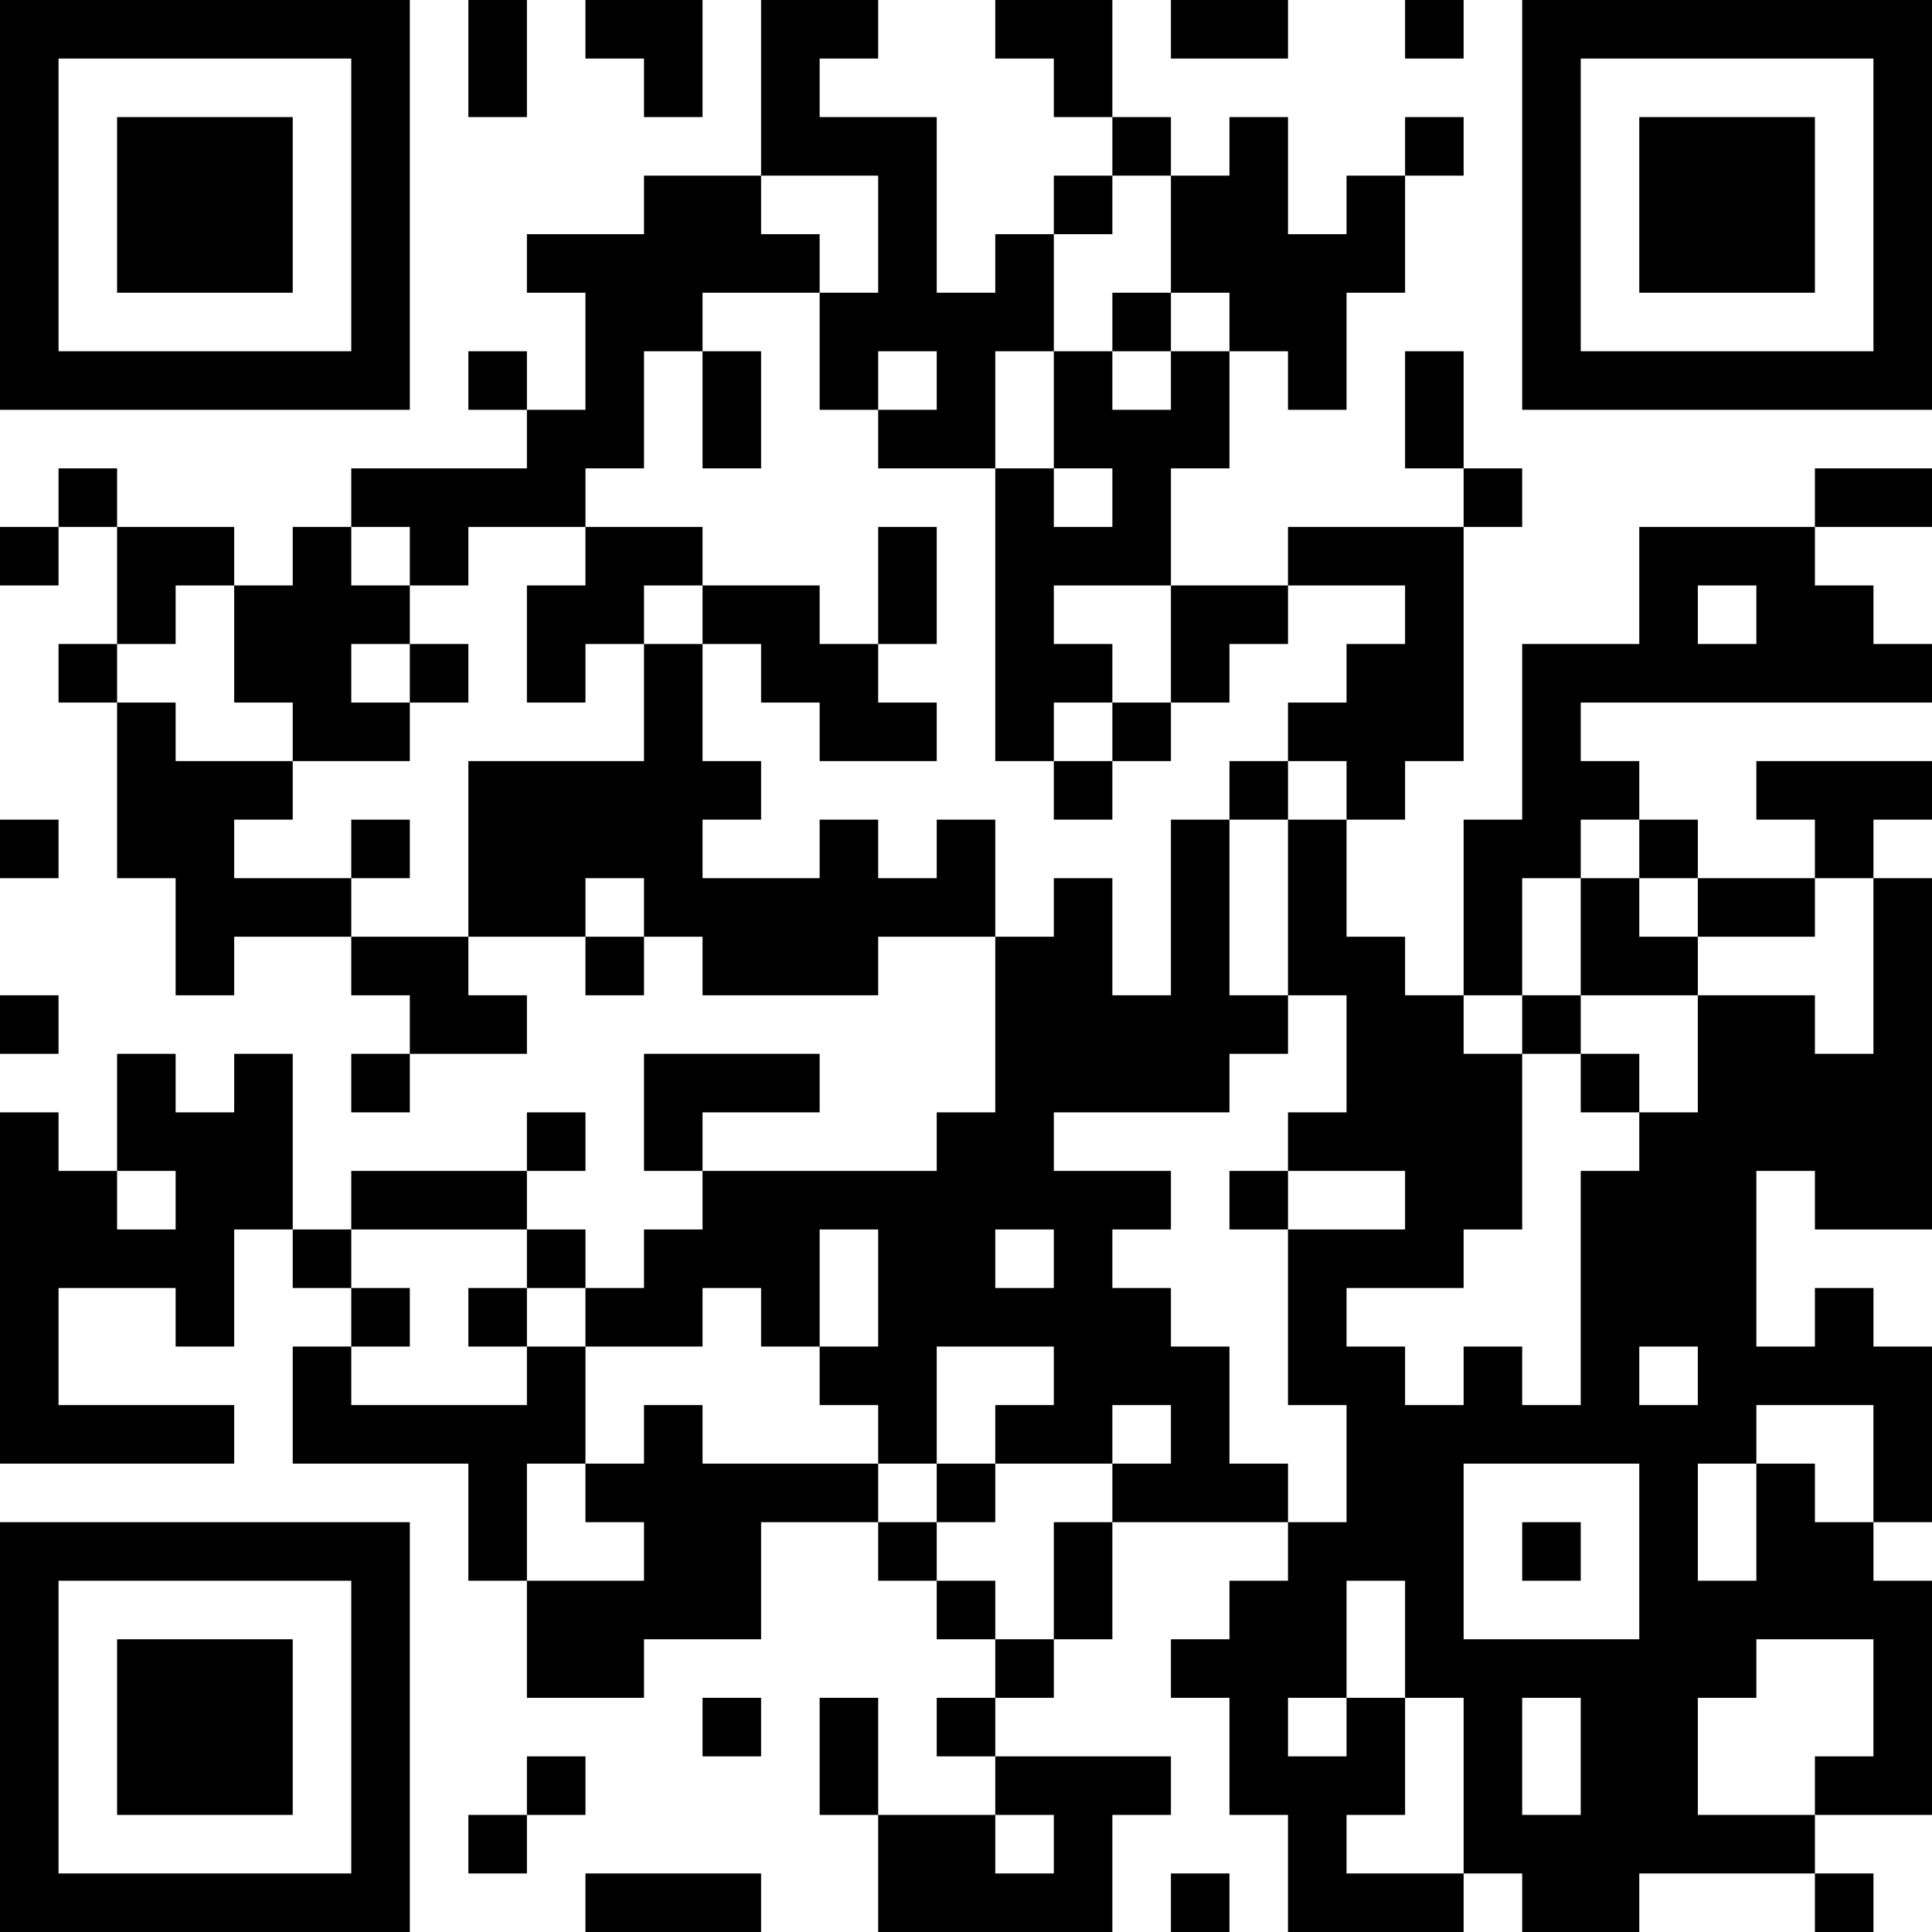
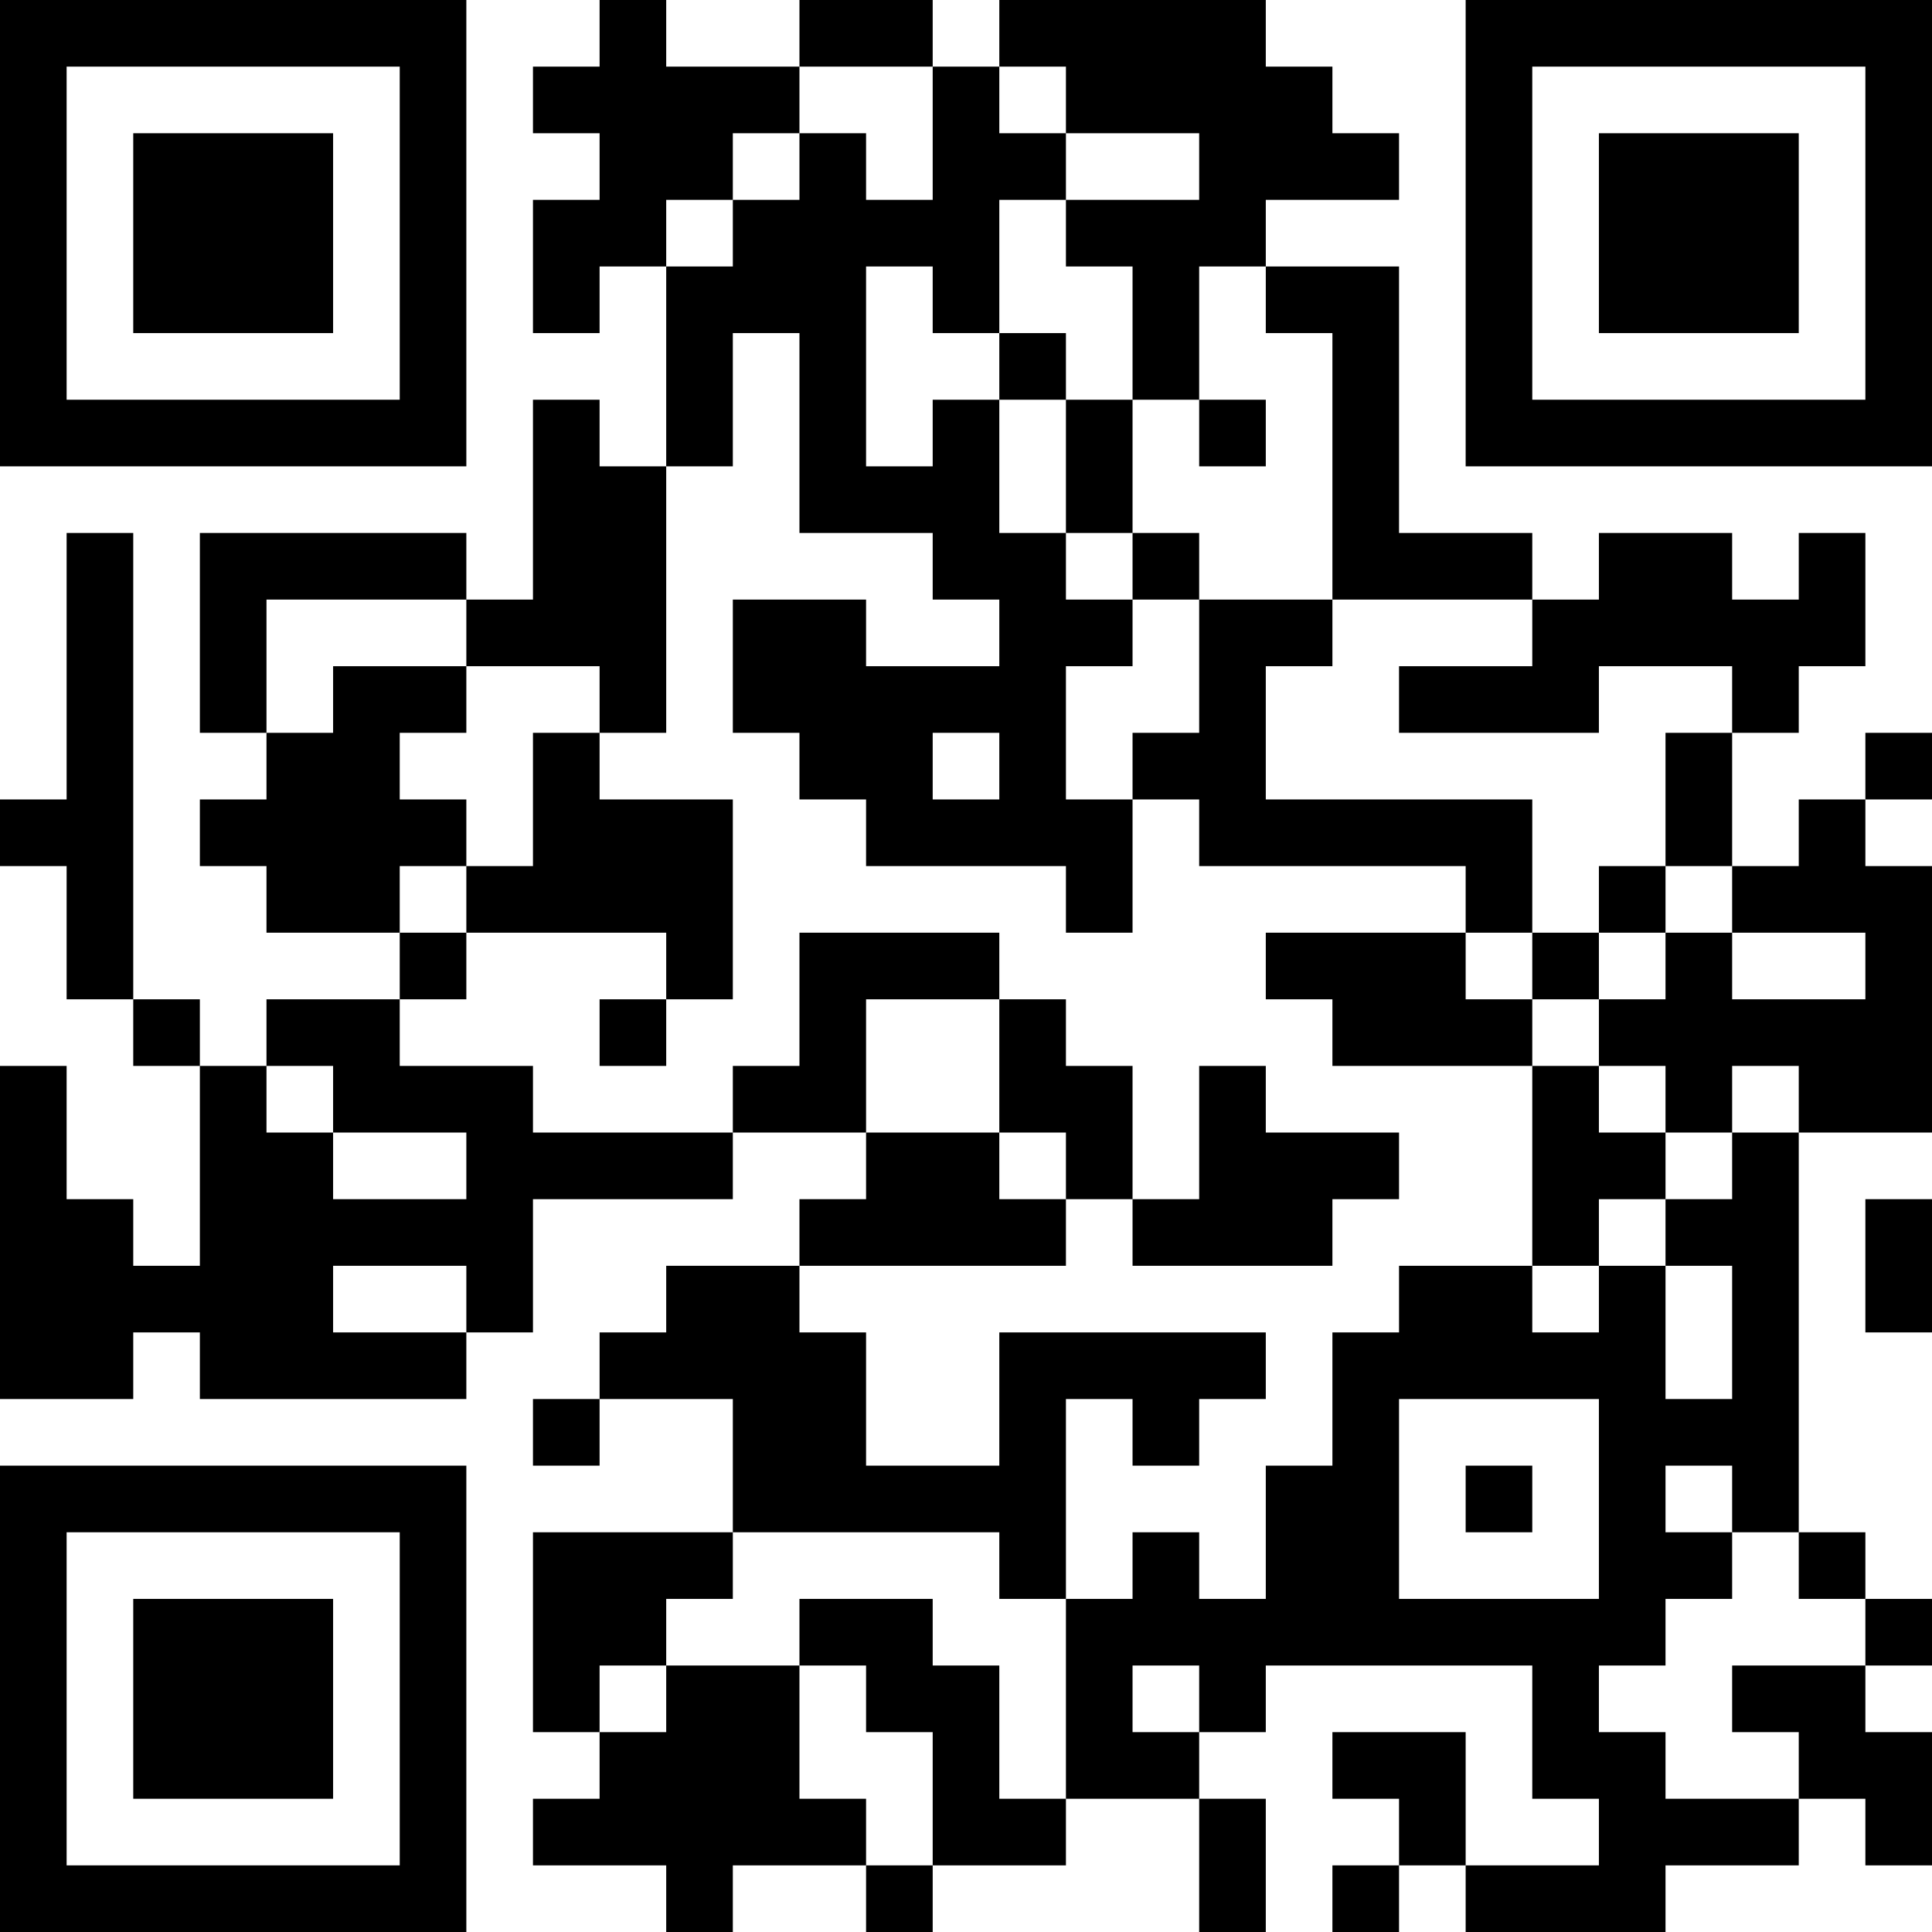
- <svg xmlns="http://www.w3.org/2000/svg" version="1.1" viewBox="0 0 132 132" preserveAspectRatio="xMinYMin meet">
+ <svg xmlns="http://www.w3.org/2000/svg" version="1.1" viewBox="0 0 116 116" preserveAspectRatio="xMinYMin meet">
  <rect width="100%" height="100%" fill="white" cx="0" cy="0" />
-   <path d="M0,0l4,0 0,4 -4,0 0,-4z M4,0l4,0 0,4 -4,0 0,-4z M8,0l4,0 0,4 -4,0 0,-4z M12,0l4,0 0,4 -4,0 0,-4z M16,0l4,0 0,4 -4,0 0,-4z M20,0l4,0 0,4 -4,0 0,-4z M24,0l4,0 0,4 -4,0 0,-4z M32,0l4,0 0,4 -4,0 0,-4z M40,0l4,0 0,4 -4,0 0,-4z M44,0l4,0 0,4 -4,0 0,-4z M52,0l4,0 0,4 -4,0 0,-4z M56,0l4,0 0,4 -4,0 0,-4z M68,0l4,0 0,4 -4,0 0,-4z M72,0l4,0 0,4 -4,0 0,-4z M80,0l4,0 0,4 -4,0 0,-4z M84,0l4,0 0,4 -4,0 0,-4z M96,0l4,0 0,4 -4,0 0,-4z M104,0l4,0 0,4 -4,0 0,-4z M108,0l4,0 0,4 -4,0 0,-4z M112,0l4,0 0,4 -4,0 0,-4z M116,0l4,0 0,4 -4,0 0,-4z M120,0l4,0 0,4 -4,0 0,-4z M124,0l4,0 0,4 -4,0 0,-4z M128,0l4,0 0,4 -4,0 0,-4z M0,4l4,0 0,4 -4,0 0,-4z M24,4l4,0 0,4 -4,0 0,-4z M32,4l4,0 0,4 -4,0 0,-4z M44,4l4,0 0,4 -4,0 0,-4z M52,4l4,0 0,4 -4,0 0,-4z M72,4l4,0 0,4 -4,0 0,-4z M104,4l4,0 0,4 -4,0 0,-4z M128,4l4,0 0,4 -4,0 0,-4z M0,8l4,0 0,4 -4,0 0,-4z M8,8l4,0 0,4 -4,0 0,-4z M12,8l4,0 0,4 -4,0 0,-4z M16,8l4,0 0,4 -4,0 0,-4z M24,8l4,0 0,4 -4,0 0,-4z M52,8l4,0 0,4 -4,0 0,-4z M56,8l4,0 0,4 -4,0 0,-4z M60,8l4,0 0,4 -4,0 0,-4z M76,8l4,0 0,4 -4,0 0,-4z M84,8l4,0 0,4 -4,0 0,-4z M96,8l4,0 0,4 -4,0 0,-4z M104,8l4,0 0,4 -4,0 0,-4z M112,8l4,0 0,4 -4,0 0,-4z M116,8l4,0 0,4 -4,0 0,-4z M120,8l4,0 0,4 -4,0 0,-4z M128,8l4,0 0,4 -4,0 0,-4z M0,12l4,0 0,4 -4,0 0,-4z M8,12l4,0 0,4 -4,0 0,-4z M12,12l4,0 0,4 -4,0 0,-4z M16,12l4,0 0,4 -4,0 0,-4z M24,12l4,0 0,4 -4,0 0,-4z M44,12l4,0 0,4 -4,0 0,-4z M48,12l4,0 0,4 -4,0 0,-4z M60,12l4,0 0,4 -4,0 0,-4z M72,12l4,0 0,4 -4,0 0,-4z M80,12l4,0 0,4 -4,0 0,-4z M84,12l4,0 0,4 -4,0 0,-4z M92,12l4,0 0,4 -4,0 0,-4z M104,12l4,0 0,4 -4,0 0,-4z M112,12l4,0 0,4 -4,0 0,-4z M116,12l4,0 0,4 -4,0 0,-4z M120,12l4,0 0,4 -4,0 0,-4z M128,12l4,0 0,4 -4,0 0,-4z M0,16l4,0 0,4 -4,0 0,-4z M8,16l4,0 0,4 -4,0 0,-4z M12,16l4,0 0,4 -4,0 0,-4z M16,16l4,0 0,4 -4,0 0,-4z M24,16l4,0 0,4 -4,0 0,-4z M36,16l4,0 0,4 -4,0 0,-4z M40,16l4,0 0,4 -4,0 0,-4z M44,16l4,0 0,4 -4,0 0,-4z M48,16l4,0 0,4 -4,0 0,-4z M52,16l4,0 0,4 -4,0 0,-4z M60,16l4,0 0,4 -4,0 0,-4z M68,16l4,0 0,4 -4,0 0,-4z M80,16l4,0 0,4 -4,0 0,-4z M84,16l4,0 0,4 -4,0 0,-4z M88,16l4,0 0,4 -4,0 0,-4z M92,16l4,0 0,4 -4,0 0,-4z M104,16l4,0 0,4 -4,0 0,-4z M112,16l4,0 0,4 -4,0 0,-4z M116,16l4,0 0,4 -4,0 0,-4z M120,16l4,0 0,4 -4,0 0,-4z M128,16l4,0 0,4 -4,0 0,-4z M0,20l4,0 0,4 -4,0 0,-4z M24,20l4,0 0,4 -4,0 0,-4z M40,20l4,0 0,4 -4,0 0,-4z M44,20l4,0 0,4 -4,0 0,-4z M56,20l4,0 0,4 -4,0 0,-4z M60,20l4,0 0,4 -4,0 0,-4z M64,20l4,0 0,4 -4,0 0,-4z M68,20l4,0 0,4 -4,0 0,-4z M76,20l4,0 0,4 -4,0 0,-4z M84,20l4,0 0,4 -4,0 0,-4z M88,20l4,0 0,4 -4,0 0,-4z M104,20l4,0 0,4 -4,0 0,-4z M128,20l4,0 0,4 -4,0 0,-4z M0,24l4,0 0,4 -4,0 0,-4z M4,24l4,0 0,4 -4,0 0,-4z M8,24l4,0 0,4 -4,0 0,-4z M12,24l4,0 0,4 -4,0 0,-4z M16,24l4,0 0,4 -4,0 0,-4z M20,24l4,0 0,4 -4,0 0,-4z M24,24l4,0 0,4 -4,0 0,-4z M32,24l4,0 0,4 -4,0 0,-4z M40,24l4,0 0,4 -4,0 0,-4z M48,24l4,0 0,4 -4,0 0,-4z M56,24l4,0 0,4 -4,0 0,-4z M64,24l4,0 0,4 -4,0 0,-4z M72,24l4,0 0,4 -4,0 0,-4z M80,24l4,0 0,4 -4,0 0,-4z M88,24l4,0 0,4 -4,0 0,-4z M96,24l4,0 0,4 -4,0 0,-4z M104,24l4,0 0,4 -4,0 0,-4z M108,24l4,0 0,4 -4,0 0,-4z M112,24l4,0 0,4 -4,0 0,-4z M116,24l4,0 0,4 -4,0 0,-4z M120,24l4,0 0,4 -4,0 0,-4z M124,24l4,0 0,4 -4,0 0,-4z M128,24l4,0 0,4 -4,0 0,-4z M36,28l4,0 0,4 -4,0 0,-4z M40,28l4,0 0,4 -4,0 0,-4z M48,28l4,0 0,4 -4,0 0,-4z M60,28l4,0 0,4 -4,0 0,-4z M64,28l4,0 0,4 -4,0 0,-4z M72,28l4,0 0,4 -4,0 0,-4z M76,28l4,0 0,4 -4,0 0,-4z M80,28l4,0 0,4 -4,0 0,-4z M96,28l4,0 0,4 -4,0 0,-4z M4,32l4,0 0,4 -4,0 0,-4z M24,32l4,0 0,4 -4,0 0,-4z M28,32l4,0 0,4 -4,0 0,-4z M32,32l4,0 0,4 -4,0 0,-4z M36,32l4,0 0,4 -4,0 0,-4z M68,32l4,0 0,4 -4,0 0,-4z M76,32l4,0 0,4 -4,0 0,-4z M100,32l4,0 0,4 -4,0 0,-4z M124,32l4,0 0,4 -4,0 0,-4z M128,32l4,0 0,4 -4,0 0,-4z M0,36l4,0 0,4 -4,0 0,-4z M8,36l4,0 0,4 -4,0 0,-4z M12,36l4,0 0,4 -4,0 0,-4z M20,36l4,0 0,4 -4,0 0,-4z M28,36l4,0 0,4 -4,0 0,-4z M40,36l4,0 0,4 -4,0 0,-4z M44,36l4,0 0,4 -4,0 0,-4z M60,36l4,0 0,4 -4,0 0,-4z M68,36l4,0 0,4 -4,0 0,-4z M72,36l4,0 0,4 -4,0 0,-4z M76,36l4,0 0,4 -4,0 0,-4z M88,36l4,0 0,4 -4,0 0,-4z M92,36l4,0 0,4 -4,0 0,-4z M96,36l4,0 0,4 -4,0 0,-4z M112,36l4,0 0,4 -4,0 0,-4z M116,36l4,0 0,4 -4,0 0,-4z M120,36l4,0 0,4 -4,0 0,-4z M8,40l4,0 0,4 -4,0 0,-4z M16,40l4,0 0,4 -4,0 0,-4z M20,40l4,0 0,4 -4,0 0,-4z M24,40l4,0 0,4 -4,0 0,-4z M36,40l4,0 0,4 -4,0 0,-4z M40,40l4,0 0,4 -4,0 0,-4z M48,40l4,0 0,4 -4,0 0,-4z M52,40l4,0 0,4 -4,0 0,-4z M60,40l4,0 0,4 -4,0 0,-4z M68,40l4,0 0,4 -4,0 0,-4z M80,40l4,0 0,4 -4,0 0,-4z M84,40l4,0 0,4 -4,0 0,-4z M96,40l4,0 0,4 -4,0 0,-4z M112,40l4,0 0,4 -4,0 0,-4z M120,40l4,0 0,4 -4,0 0,-4z M124,40l4,0 0,4 -4,0 0,-4z M4,44l4,0 0,4 -4,0 0,-4z M16,44l4,0 0,4 -4,0 0,-4z M20,44l4,0 0,4 -4,0 0,-4z M28,44l4,0 0,4 -4,0 0,-4z M36,44l4,0 0,4 -4,0 0,-4z M44,44l4,0 0,4 -4,0 0,-4z M52,44l4,0 0,4 -4,0 0,-4z M56,44l4,0 0,4 -4,0 0,-4z M68,44l4,0 0,4 -4,0 0,-4z M72,44l4,0 0,4 -4,0 0,-4z M80,44l4,0 0,4 -4,0 0,-4z M92,44l4,0 0,4 -4,0 0,-4z M96,44l4,0 0,4 -4,0 0,-4z M104,44l4,0 0,4 -4,0 0,-4z M108,44l4,0 0,4 -4,0 0,-4z M112,44l4,0 0,4 -4,0 0,-4z M116,44l4,0 0,4 -4,0 0,-4z M120,44l4,0 0,4 -4,0 0,-4z M124,44l4,0 0,4 -4,0 0,-4z M128,44l4,0 0,4 -4,0 0,-4z M8,48l4,0 0,4 -4,0 0,-4z M20,48l4,0 0,4 -4,0 0,-4z M24,48l4,0 0,4 -4,0 0,-4z M44,48l4,0 0,4 -4,0 0,-4z M56,48l4,0 0,4 -4,0 0,-4z M60,48l4,0 0,4 -4,0 0,-4z M68,48l4,0 0,4 -4,0 0,-4z M76,48l4,0 0,4 -4,0 0,-4z M88,48l4,0 0,4 -4,0 0,-4z M92,48l4,0 0,4 -4,0 0,-4z M96,48l4,0 0,4 -4,0 0,-4z M104,48l4,0 0,4 -4,0 0,-4z M8,52l4,0 0,4 -4,0 0,-4z M12,52l4,0 0,4 -4,0 0,-4z M16,52l4,0 0,4 -4,0 0,-4z M32,52l4,0 0,4 -4,0 0,-4z M36,52l4,0 0,4 -4,0 0,-4z M40,52l4,0 0,4 -4,0 0,-4z M44,52l4,0 0,4 -4,0 0,-4z M48,52l4,0 0,4 -4,0 0,-4z M72,52l4,0 0,4 -4,0 0,-4z M84,52l4,0 0,4 -4,0 0,-4z M92,52l4,0 0,4 -4,0 0,-4z M104,52l4,0 0,4 -4,0 0,-4z M108,52l4,0 0,4 -4,0 0,-4z M120,52l4,0 0,4 -4,0 0,-4z M124,52l4,0 0,4 -4,0 0,-4z M128,52l4,0 0,4 -4,0 0,-4z M0,56l4,0 0,4 -4,0 0,-4z M8,56l4,0 0,4 -4,0 0,-4z M12,56l4,0 0,4 -4,0 0,-4z M24,56l4,0 0,4 -4,0 0,-4z M32,56l4,0 0,4 -4,0 0,-4z M36,56l4,0 0,4 -4,0 0,-4z M40,56l4,0 0,4 -4,0 0,-4z M44,56l4,0 0,4 -4,0 0,-4z M56,56l4,0 0,4 -4,0 0,-4z M64,56l4,0 0,4 -4,0 0,-4z M80,56l4,0 0,4 -4,0 0,-4z M88,56l4,0 0,4 -4,0 0,-4z M100,56l4,0 0,4 -4,0 0,-4z M104,56l4,0 0,4 -4,0 0,-4z M112,56l4,0 0,4 -4,0 0,-4z M124,56l4,0 0,4 -4,0 0,-4z M12,60l4,0 0,4 -4,0 0,-4z M16,60l4,0 0,4 -4,0 0,-4z M20,60l4,0 0,4 -4,0 0,-4z M32,60l4,0 0,4 -4,0 0,-4z M36,60l4,0 0,4 -4,0 0,-4z M44,60l4,0 0,4 -4,0 0,-4z M48,60l4,0 0,4 -4,0 0,-4z M52,60l4,0 0,4 -4,0 0,-4z M56,60l4,0 0,4 -4,0 0,-4z M60,60l4,0 0,4 -4,0 0,-4z M64,60l4,0 0,4 -4,0 0,-4z M72,60l4,0 0,4 -4,0 0,-4z M80,60l4,0 0,4 -4,0 0,-4z M88,60l4,0 0,4 -4,0 0,-4z M100,60l4,0 0,4 -4,0 0,-4z M108,60l4,0 0,4 -4,0 0,-4z M116,60l4,0 0,4 -4,0 0,-4z M120,60l4,0 0,4 -4,0 0,-4z M128,60l4,0 0,4 -4,0 0,-4z M12,64l4,0 0,4 -4,0 0,-4z M24,64l4,0 0,4 -4,0 0,-4z M28,64l4,0 0,4 -4,0 0,-4z M40,64l4,0 0,4 -4,0 0,-4z M48,64l4,0 0,4 -4,0 0,-4z M52,64l4,0 0,4 -4,0 0,-4z M56,64l4,0 0,4 -4,0 0,-4z M68,64l4,0 0,4 -4,0 0,-4z M72,64l4,0 0,4 -4,0 0,-4z M80,64l4,0 0,4 -4,0 0,-4z M88,64l4,0 0,4 -4,0 0,-4z M92,64l4,0 0,4 -4,0 0,-4z M100,64l4,0 0,4 -4,0 0,-4z M108,64l4,0 0,4 -4,0 0,-4z M112,64l4,0 0,4 -4,0 0,-4z M128,64l4,0 0,4 -4,0 0,-4z M0,68l4,0 0,4 -4,0 0,-4z M28,68l4,0 0,4 -4,0 0,-4z M32,68l4,0 0,4 -4,0 0,-4z M68,68l4,0 0,4 -4,0 0,-4z M72,68l4,0 0,4 -4,0 0,-4z M76,68l4,0 0,4 -4,0 0,-4z M80,68l4,0 0,4 -4,0 0,-4z M84,68l4,0 0,4 -4,0 0,-4z M92,68l4,0 0,4 -4,0 0,-4z M96,68l4,0 0,4 -4,0 0,-4z M104,68l4,0 0,4 -4,0 0,-4z M116,68l4,0 0,4 -4,0 0,-4z M120,68l4,0 0,4 -4,0 0,-4z M128,68l4,0 0,4 -4,0 0,-4z M8,72l4,0 0,4 -4,0 0,-4z M16,72l4,0 0,4 -4,0 0,-4z M24,72l4,0 0,4 -4,0 0,-4z M44,72l4,0 0,4 -4,0 0,-4z M48,72l4,0 0,4 -4,0 0,-4z M52,72l4,0 0,4 -4,0 0,-4z M68,72l4,0 0,4 -4,0 0,-4z M72,72l4,0 0,4 -4,0 0,-4z M76,72l4,0 0,4 -4,0 0,-4z M80,72l4,0 0,4 -4,0 0,-4z M92,72l4,0 0,4 -4,0 0,-4z M96,72l4,0 0,4 -4,0 0,-4z M100,72l4,0 0,4 -4,0 0,-4z M108,72l4,0 0,4 -4,0 0,-4z M116,72l4,0 0,4 -4,0 0,-4z M120,72l4,0 0,4 -4,0 0,-4z M124,72l4,0 0,4 -4,0 0,-4z M128,72l4,0 0,4 -4,0 0,-4z M0,76l4,0 0,4 -4,0 0,-4z M8,76l4,0 0,4 -4,0 0,-4z M12,76l4,0 0,4 -4,0 0,-4z M16,76l4,0 0,4 -4,0 0,-4z M36,76l4,0 0,4 -4,0 0,-4z M44,76l4,0 0,4 -4,0 0,-4z M64,76l4,0 0,4 -4,0 0,-4z M68,76l4,0 0,4 -4,0 0,-4z M88,76l4,0 0,4 -4,0 0,-4z M92,76l4,0 0,4 -4,0 0,-4z M96,76l4,0 0,4 -4,0 0,-4z M100,76l4,0 0,4 -4,0 0,-4z M112,76l4,0 0,4 -4,0 0,-4z M116,76l4,0 0,4 -4,0 0,-4z M120,76l4,0 0,4 -4,0 0,-4z M124,76l4,0 0,4 -4,0 0,-4z M128,76l4,0 0,4 -4,0 0,-4z M0,80l4,0 0,4 -4,0 0,-4z M4,80l4,0 0,4 -4,0 0,-4z M12,80l4,0 0,4 -4,0 0,-4z M16,80l4,0 0,4 -4,0 0,-4z M24,80l4,0 0,4 -4,0 0,-4z M28,80l4,0 0,4 -4,0 0,-4z M32,80l4,0 0,4 -4,0 0,-4z M48,80l4,0 0,4 -4,0 0,-4z M52,80l4,0 0,4 -4,0 0,-4z M56,80l4,0 0,4 -4,0 0,-4z M60,80l4,0 0,4 -4,0 0,-4z M64,80l4,0 0,4 -4,0 0,-4z M68,80l4,0 0,4 -4,0 0,-4z M72,80l4,0 0,4 -4,0 0,-4z M76,80l4,0 0,4 -4,0 0,-4z M84,80l4,0 0,4 -4,0 0,-4z M96,80l4,0 0,4 -4,0 0,-4z M100,80l4,0 0,4 -4,0 0,-4z M108,80l4,0 0,4 -4,0 0,-4z M112,80l4,0 0,4 -4,0 0,-4z M116,80l4,0 0,4 -4,0 0,-4z M124,80l4,0 0,4 -4,0 0,-4z M128,80l4,0 0,4 -4,0 0,-4z M0,84l4,0 0,4 -4,0 0,-4z M4,84l4,0 0,4 -4,0 0,-4z M8,84l4,0 0,4 -4,0 0,-4z M12,84l4,0 0,4 -4,0 0,-4z M20,84l4,0 0,4 -4,0 0,-4z M36,84l4,0 0,4 -4,0 0,-4z M44,84l4,0 0,4 -4,0 0,-4z M48,84l4,0 0,4 -4,0 0,-4z M52,84l4,0 0,4 -4,0 0,-4z M60,84l4,0 0,4 -4,0 0,-4z M64,84l4,0 0,4 -4,0 0,-4z M72,84l4,0 0,4 -4,0 0,-4z M88,84l4,0 0,4 -4,0 0,-4z M92,84l4,0 0,4 -4,0 0,-4z M96,84l4,0 0,4 -4,0 0,-4z M108,84l4,0 0,4 -4,0 0,-4z M112,84l4,0 0,4 -4,0 0,-4z M116,84l4,0 0,4 -4,0 0,-4z M0,88l4,0 0,4 -4,0 0,-4z M12,88l4,0 0,4 -4,0 0,-4z M24,88l4,0 0,4 -4,0 0,-4z M32,88l4,0 0,4 -4,0 0,-4z M40,88l4,0 0,4 -4,0 0,-4z M44,88l4,0 0,4 -4,0 0,-4z M52,88l4,0 0,4 -4,0 0,-4z M60,88l4,0 0,4 -4,0 0,-4z M64,88l4,0 0,4 -4,0 0,-4z M68,88l4,0 0,4 -4,0 0,-4z M72,88l4,0 0,4 -4,0 0,-4z M76,88l4,0 0,4 -4,0 0,-4z M88,88l4,0 0,4 -4,0 0,-4z M108,88l4,0 0,4 -4,0 0,-4z M112,88l4,0 0,4 -4,0 0,-4z M116,88l4,0 0,4 -4,0 0,-4z M124,88l4,0 0,4 -4,0 0,-4z M0,92l4,0 0,4 -4,0 0,-4z M20,92l4,0 0,4 -4,0 0,-4z M36,92l4,0 0,4 -4,0 0,-4z M56,92l4,0 0,4 -4,0 0,-4z M60,92l4,0 0,4 -4,0 0,-4z M72,92l4,0 0,4 -4,0 0,-4z M76,92l4,0 0,4 -4,0 0,-4z M80,92l4,0 0,4 -4,0 0,-4z M88,92l4,0 0,4 -4,0 0,-4z M92,92l4,0 0,4 -4,0 0,-4z M100,92l4,0 0,4 -4,0 0,-4z M108,92l4,0 0,4 -4,0 0,-4z M116,92l4,0 0,4 -4,0 0,-4z M120,92l4,0 0,4 -4,0 0,-4z M124,92l4,0 0,4 -4,0 0,-4z M128,92l4,0 0,4 -4,0 0,-4z M0,96l4,0 0,4 -4,0 0,-4z M4,96l4,0 0,4 -4,0 0,-4z M8,96l4,0 0,4 -4,0 0,-4z M12,96l4,0 0,4 -4,0 0,-4z M20,96l4,0 0,4 -4,0 0,-4z M24,96l4,0 0,4 -4,0 0,-4z M28,96l4,0 0,4 -4,0 0,-4z M32,96l4,0 0,4 -4,0 0,-4z M36,96l4,0 0,4 -4,0 0,-4z M44,96l4,0 0,4 -4,0 0,-4z M60,96l4,0 0,4 -4,0 0,-4z M68,96l4,0 0,4 -4,0 0,-4z M72,96l4,0 0,4 -4,0 0,-4z M80,96l4,0 0,4 -4,0 0,-4z M92,96l4,0 0,4 -4,0 0,-4z M96,96l4,0 0,4 -4,0 0,-4z M100,96l4,0 0,4 -4,0 0,-4z M104,96l4,0 0,4 -4,0 0,-4z M108,96l4,0 0,4 -4,0 0,-4z M112,96l4,0 0,4 -4,0 0,-4z M116,96l4,0 0,4 -4,0 0,-4z M128,96l4,0 0,4 -4,0 0,-4z M32,100l4,0 0,4 -4,0 0,-4z M40,100l4,0 0,4 -4,0 0,-4z M44,100l4,0 0,4 -4,0 0,-4z M48,100l4,0 0,4 -4,0 0,-4z M52,100l4,0 0,4 -4,0 0,-4z M56,100l4,0 0,4 -4,0 0,-4z M64,100l4,0 0,4 -4,0 0,-4z M76,100l4,0 0,4 -4,0 0,-4z M80,100l4,0 0,4 -4,0 0,-4z M84,100l4,0 0,4 -4,0 0,-4z M92,100l4,0 0,4 -4,0 0,-4z M96,100l4,0 0,4 -4,0 0,-4z M112,100l4,0 0,4 -4,0 0,-4z M120,100l4,0 0,4 -4,0 0,-4z M128,100l4,0 0,4 -4,0 0,-4z M0,104l4,0 0,4 -4,0 0,-4z M4,104l4,0 0,4 -4,0 0,-4z M8,104l4,0 0,4 -4,0 0,-4z M12,104l4,0 0,4 -4,0 0,-4z M16,104l4,0 0,4 -4,0 0,-4z M20,104l4,0 0,4 -4,0 0,-4z M24,104l4,0 0,4 -4,0 0,-4z M32,104l4,0 0,4 -4,0 0,-4z M44,104l4,0 0,4 -4,0 0,-4z M48,104l4,0 0,4 -4,0 0,-4z M60,104l4,0 0,4 -4,0 0,-4z M72,104l4,0 0,4 -4,0 0,-4z M88,104l4,0 0,4 -4,0 0,-4z M92,104l4,0 0,4 -4,0 0,-4z M96,104l4,0 0,4 -4,0 0,-4z M104,104l4,0 0,4 -4,0 0,-4z M112,104l4,0 0,4 -4,0 0,-4z M120,104l4,0 0,4 -4,0 0,-4z M124,104l4,0 0,4 -4,0 0,-4z M0,108l4,0 0,4 -4,0 0,-4z M24,108l4,0 0,4 -4,0 0,-4z M36,108l4,0 0,4 -4,0 0,-4z M40,108l4,0 0,4 -4,0 0,-4z M44,108l4,0 0,4 -4,0 0,-4z M48,108l4,0 0,4 -4,0 0,-4z M64,108l4,0 0,4 -4,0 0,-4z M72,108l4,0 0,4 -4,0 0,-4z M84,108l4,0 0,4 -4,0 0,-4z M88,108l4,0 0,4 -4,0 0,-4z M96,108l4,0 0,4 -4,0 0,-4z M112,108l4,0 0,4 -4,0 0,-4z M116,108l4,0 0,4 -4,0 0,-4z M120,108l4,0 0,4 -4,0 0,-4z M124,108l4,0 0,4 -4,0 0,-4z M128,108l4,0 0,4 -4,0 0,-4z M0,112l4,0 0,4 -4,0 0,-4z M8,112l4,0 0,4 -4,0 0,-4z M12,112l4,0 0,4 -4,0 0,-4z M16,112l4,0 0,4 -4,0 0,-4z M24,112l4,0 0,4 -4,0 0,-4z M36,112l4,0 0,4 -4,0 0,-4z M40,112l4,0 0,4 -4,0 0,-4z M68,112l4,0 0,4 -4,0 0,-4z M80,112l4,0 0,4 -4,0 0,-4z M84,112l4,0 0,4 -4,0 0,-4z M88,112l4,0 0,4 -4,0 0,-4z M96,112l4,0 0,4 -4,0 0,-4z M100,112l4,0 0,4 -4,0 0,-4z M104,112l4,0 0,4 -4,0 0,-4z M108,112l4,0 0,4 -4,0 0,-4z M112,112l4,0 0,4 -4,0 0,-4z M116,112l4,0 0,4 -4,0 0,-4z M128,112l4,0 0,4 -4,0 0,-4z M0,116l4,0 0,4 -4,0 0,-4z M8,116l4,0 0,4 -4,0 0,-4z M12,116l4,0 0,4 -4,0 0,-4z M16,116l4,0 0,4 -4,0 0,-4z M24,116l4,0 0,4 -4,0 0,-4z M48,116l4,0 0,4 -4,0 0,-4z M56,116l4,0 0,4 -4,0 0,-4z M64,116l4,0 0,4 -4,0 0,-4z M84,116l4,0 0,4 -4,0 0,-4z M92,116l4,0 0,4 -4,0 0,-4z M100,116l4,0 0,4 -4,0 0,-4z M108,116l4,0 0,4 -4,0 0,-4z M112,116l4,0 0,4 -4,0 0,-4z M128,116l4,0 0,4 -4,0 0,-4z M0,120l4,0 0,4 -4,0 0,-4z M8,120l4,0 0,4 -4,0 0,-4z M12,120l4,0 0,4 -4,0 0,-4z M16,120l4,0 0,4 -4,0 0,-4z M24,120l4,0 0,4 -4,0 0,-4z M36,120l4,0 0,4 -4,0 0,-4z M56,120l4,0 0,4 -4,0 0,-4z M68,120l4,0 0,4 -4,0 0,-4z M72,120l4,0 0,4 -4,0 0,-4z M76,120l4,0 0,4 -4,0 0,-4z M84,120l4,0 0,4 -4,0 0,-4z M88,120l4,0 0,4 -4,0 0,-4z M92,120l4,0 0,4 -4,0 0,-4z M100,120l4,0 0,4 -4,0 0,-4z M108,120l4,0 0,4 -4,0 0,-4z M112,120l4,0 0,4 -4,0 0,-4z M124,120l4,0 0,4 -4,0 0,-4z M128,120l4,0 0,4 -4,0 0,-4z M0,124l4,0 0,4 -4,0 0,-4z M24,124l4,0 0,4 -4,0 0,-4z M32,124l4,0 0,4 -4,0 0,-4z M60,124l4,0 0,4 -4,0 0,-4z M64,124l4,0 0,4 -4,0 0,-4z M72,124l4,0 0,4 -4,0 0,-4z M88,124l4,0 0,4 -4,0 0,-4z M100,124l4,0 0,4 -4,0 0,-4z M104,124l4,0 0,4 -4,0 0,-4z M108,124l4,0 0,4 -4,0 0,-4z M112,124l4,0 0,4 -4,0 0,-4z M116,124l4,0 0,4 -4,0 0,-4z M120,124l4,0 0,4 -4,0 0,-4z M0,128l4,0 0,4 -4,0 0,-4z M4,128l4,0 0,4 -4,0 0,-4z M8,128l4,0 0,4 -4,0 0,-4z M12,128l4,0 0,4 -4,0 0,-4z M16,128l4,0 0,4 -4,0 0,-4z M20,128l4,0 0,4 -4,0 0,-4z M24,128l4,0 0,4 -4,0 0,-4z M40,128l4,0 0,4 -4,0 0,-4z M44,128l4,0 0,4 -4,0 0,-4z M48,128l4,0 0,4 -4,0 0,-4z M60,128l4,0 0,4 -4,0 0,-4z M64,128l4,0 0,4 -4,0 0,-4z M68,128l4,0 0,4 -4,0 0,-4z M72,128l4,0 0,4 -4,0 0,-4z M80,128l4,0 0,4 -4,0 0,-4z M88,128l4,0 0,4 -4,0 0,-4z M92,128l4,0 0,4 -4,0 0,-4z M96,128l4,0 0,4 -4,0 0,-4z M104,128l4,0 0,4 -4,0 0,-4z M108,128l4,0 0,4 -4,0 0,-4z M124,128l4,0 0,4 -4,0 0,-4z " stroke="transparent" fill="black" />
+   <path d="M0,0l4,0 0,4 -4,0 0,-4z M4,0l4,0 0,4 -4,0 0,-4z M8,0l4,0 0,4 -4,0 0,-4z M12,0l4,0 0,4 -4,0 0,-4z M16,0l4,0 0,4 -4,0 0,-4z M20,0l4,0 0,4 -4,0 0,-4z M24,0l4,0 0,4 -4,0 0,-4z M36,0l4,0 0,4 -4,0 0,-4z M48,0l4,0 0,4 -4,0 0,-4z M52,0l4,0 0,4 -4,0 0,-4z M60,0l4,0 0,4 -4,0 0,-4z M64,0l4,0 0,4 -4,0 0,-4z M68,0l4,0 0,4 -4,0 0,-4z M72,0l4,0 0,4 -4,0 0,-4z M88,0l4,0 0,4 -4,0 0,-4z M92,0l4,0 0,4 -4,0 0,-4z M96,0l4,0 0,4 -4,0 0,-4z M100,0l4,0 0,4 -4,0 0,-4z M104,0l4,0 0,4 -4,0 0,-4z M108,0l4,0 0,4 -4,0 0,-4z M112,0l4,0 0,4 -4,0 0,-4z M0,4l4,0 0,4 -4,0 0,-4z M24,4l4,0 0,4 -4,0 0,-4z M32,4l4,0 0,4 -4,0 0,-4z M36,4l4,0 0,4 -4,0 0,-4z M40,4l4,0 0,4 -4,0 0,-4z M44,4l4,0 0,4 -4,0 0,-4z M56,4l4,0 0,4 -4,0 0,-4z M64,4l4,0 0,4 -4,0 0,-4z M68,4l4,0 0,4 -4,0 0,-4z M72,4l4,0 0,4 -4,0 0,-4z M76,4l4,0 0,4 -4,0 0,-4z M88,4l4,0 0,4 -4,0 0,-4z M112,4l4,0 0,4 -4,0 0,-4z M0,8l4,0 0,4 -4,0 0,-4z M8,8l4,0 0,4 -4,0 0,-4z M12,8l4,0 0,4 -4,0 0,-4z M16,8l4,0 0,4 -4,0 0,-4z M24,8l4,0 0,4 -4,0 0,-4z M36,8l4,0 0,4 -4,0 0,-4z M40,8l4,0 0,4 -4,0 0,-4z M48,8l4,0 0,4 -4,0 0,-4z M56,8l4,0 0,4 -4,0 0,-4z M60,8l4,0 0,4 -4,0 0,-4z M72,8l4,0 0,4 -4,0 0,-4z M76,8l4,0 0,4 -4,0 0,-4z M80,8l4,0 0,4 -4,0 0,-4z M88,8l4,0 0,4 -4,0 0,-4z M96,8l4,0 0,4 -4,0 0,-4z M100,8l4,0 0,4 -4,0 0,-4z M104,8l4,0 0,4 -4,0 0,-4z M112,8l4,0 0,4 -4,0 0,-4z M0,12l4,0 0,4 -4,0 0,-4z M8,12l4,0 0,4 -4,0 0,-4z M12,12l4,0 0,4 -4,0 0,-4z M16,12l4,0 0,4 -4,0 0,-4z M24,12l4,0 0,4 -4,0 0,-4z M32,12l4,0 0,4 -4,0 0,-4z M36,12l4,0 0,4 -4,0 0,-4z M44,12l4,0 0,4 -4,0 0,-4z M48,12l4,0 0,4 -4,0 0,-4z M52,12l4,0 0,4 -4,0 0,-4z M56,12l4,0 0,4 -4,0 0,-4z M64,12l4,0 0,4 -4,0 0,-4z M68,12l4,0 0,4 -4,0 0,-4z M72,12l4,0 0,4 -4,0 0,-4z M88,12l4,0 0,4 -4,0 0,-4z M96,12l4,0 0,4 -4,0 0,-4z M100,12l4,0 0,4 -4,0 0,-4z M104,12l4,0 0,4 -4,0 0,-4z M112,12l4,0 0,4 -4,0 0,-4z M0,16l4,0 0,4 -4,0 0,-4z M8,16l4,0 0,4 -4,0 0,-4z M12,16l4,0 0,4 -4,0 0,-4z M16,16l4,0 0,4 -4,0 0,-4z M24,16l4,0 0,4 -4,0 0,-4z M32,16l4,0 0,4 -4,0 0,-4z M40,16l4,0 0,4 -4,0 0,-4z M44,16l4,0 0,4 -4,0 0,-4z M48,16l4,0 0,4 -4,0 0,-4z M56,16l4,0 0,4 -4,0 0,-4z M68,16l4,0 0,4 -4,0 0,-4z M76,16l4,0 0,4 -4,0 0,-4z M80,16l4,0 0,4 -4,0 0,-4z M88,16l4,0 0,4 -4,0 0,-4z M96,16l4,0 0,4 -4,0 0,-4z M100,16l4,0 0,4 -4,0 0,-4z M104,16l4,0 0,4 -4,0 0,-4z M112,16l4,0 0,4 -4,0 0,-4z M0,20l4,0 0,4 -4,0 0,-4z M24,20l4,0 0,4 -4,0 0,-4z M40,20l4,0 0,4 -4,0 0,-4z M48,20l4,0 0,4 -4,0 0,-4z M60,20l4,0 0,4 -4,0 0,-4z M68,20l4,0 0,4 -4,0 0,-4z M80,20l4,0 0,4 -4,0 0,-4z M88,20l4,0 0,4 -4,0 0,-4z M112,20l4,0 0,4 -4,0 0,-4z M0,24l4,0 0,4 -4,0 0,-4z M4,24l4,0 0,4 -4,0 0,-4z M8,24l4,0 0,4 -4,0 0,-4z M12,24l4,0 0,4 -4,0 0,-4z M16,24l4,0 0,4 -4,0 0,-4z M20,24l4,0 0,4 -4,0 0,-4z M24,24l4,0 0,4 -4,0 0,-4z M32,24l4,0 0,4 -4,0 0,-4z M40,24l4,0 0,4 -4,0 0,-4z M48,24l4,0 0,4 -4,0 0,-4z M56,24l4,0 0,4 -4,0 0,-4z M64,24l4,0 0,4 -4,0 0,-4z M72,24l4,0 0,4 -4,0 0,-4z M80,24l4,0 0,4 -4,0 0,-4z M88,24l4,0 0,4 -4,0 0,-4z M92,24l4,0 0,4 -4,0 0,-4z M96,24l4,0 0,4 -4,0 0,-4z M100,24l4,0 0,4 -4,0 0,-4z M104,24l4,0 0,4 -4,0 0,-4z M108,24l4,0 0,4 -4,0 0,-4z M112,24l4,0 0,4 -4,0 0,-4z M32,28l4,0 0,4 -4,0 0,-4z M36,28l4,0 0,4 -4,0 0,-4z M48,28l4,0 0,4 -4,0 0,-4z M52,28l4,0 0,4 -4,0 0,-4z M56,28l4,0 0,4 -4,0 0,-4z M64,28l4,0 0,4 -4,0 0,-4z M80,28l4,0 0,4 -4,0 0,-4z M4,32l4,0 0,4 -4,0 0,-4z M12,32l4,0 0,4 -4,0 0,-4z M16,32l4,0 0,4 -4,0 0,-4z M20,32l4,0 0,4 -4,0 0,-4z M24,32l4,0 0,4 -4,0 0,-4z M32,32l4,0 0,4 -4,0 0,-4z M36,32l4,0 0,4 -4,0 0,-4z M56,32l4,0 0,4 -4,0 0,-4z M60,32l4,0 0,4 -4,0 0,-4z M68,32l4,0 0,4 -4,0 0,-4z M80,32l4,0 0,4 -4,0 0,-4z M84,32l4,0 0,4 -4,0 0,-4z M88,32l4,0 0,4 -4,0 0,-4z M96,32l4,0 0,4 -4,0 0,-4z M100,32l4,0 0,4 -4,0 0,-4z M108,32l4,0 0,4 -4,0 0,-4z M4,36l4,0 0,4 -4,0 0,-4z M12,36l4,0 0,4 -4,0 0,-4z M28,36l4,0 0,4 -4,0 0,-4z M32,36l4,0 0,4 -4,0 0,-4z M36,36l4,0 0,4 -4,0 0,-4z M44,36l4,0 0,4 -4,0 0,-4z M48,36l4,0 0,4 -4,0 0,-4z M60,36l4,0 0,4 -4,0 0,-4z M64,36l4,0 0,4 -4,0 0,-4z M72,36l4,0 0,4 -4,0 0,-4z M76,36l4,0 0,4 -4,0 0,-4z M92,36l4,0 0,4 -4,0 0,-4z M96,36l4,0 0,4 -4,0 0,-4z M100,36l4,0 0,4 -4,0 0,-4z M104,36l4,0 0,4 -4,0 0,-4z M108,36l4,0 0,4 -4,0 0,-4z M4,40l4,0 0,4 -4,0 0,-4z M12,40l4,0 0,4 -4,0 0,-4z M20,40l4,0 0,4 -4,0 0,-4z M24,40l4,0 0,4 -4,0 0,-4z M36,40l4,0 0,4 -4,0 0,-4z M44,40l4,0 0,4 -4,0 0,-4z M48,40l4,0 0,4 -4,0 0,-4z M52,40l4,0 0,4 -4,0 0,-4z M56,40l4,0 0,4 -4,0 0,-4z M60,40l4,0 0,4 -4,0 0,-4z M72,40l4,0 0,4 -4,0 0,-4z M84,40l4,0 0,4 -4,0 0,-4z M88,40l4,0 0,4 -4,0 0,-4z M92,40l4,0 0,4 -4,0 0,-4z M104,40l4,0 0,4 -4,0 0,-4z M4,44l4,0 0,4 -4,0 0,-4z M16,44l4,0 0,4 -4,0 0,-4z M20,44l4,0 0,4 -4,0 0,-4z M32,44l4,0 0,4 -4,0 0,-4z M48,44l4,0 0,4 -4,0 0,-4z M52,44l4,0 0,4 -4,0 0,-4z M60,44l4,0 0,4 -4,0 0,-4z M68,44l4,0 0,4 -4,0 0,-4z M72,44l4,0 0,4 -4,0 0,-4z M100,44l4,0 0,4 -4,0 0,-4z M112,44l4,0 0,4 -4,0 0,-4z M0,48l4,0 0,4 -4,0 0,-4z M4,48l4,0 0,4 -4,0 0,-4z M12,48l4,0 0,4 -4,0 0,-4z M16,48l4,0 0,4 -4,0 0,-4z M20,48l4,0 0,4 -4,0 0,-4z M24,48l4,0 0,4 -4,0 0,-4z M32,48l4,0 0,4 -4,0 0,-4z M36,48l4,0 0,4 -4,0 0,-4z M40,48l4,0 0,4 -4,0 0,-4z M52,48l4,0 0,4 -4,0 0,-4z M56,48l4,0 0,4 -4,0 0,-4z M60,48l4,0 0,4 -4,0 0,-4z M64,48l4,0 0,4 -4,0 0,-4z M72,48l4,0 0,4 -4,0 0,-4z M76,48l4,0 0,4 -4,0 0,-4z M80,48l4,0 0,4 -4,0 0,-4z M84,48l4,0 0,4 -4,0 0,-4z M88,48l4,0 0,4 -4,0 0,-4z M100,48l4,0 0,4 -4,0 0,-4z M108,48l4,0 0,4 -4,0 0,-4z M4,52l4,0 0,4 -4,0 0,-4z M16,52l4,0 0,4 -4,0 0,-4z M20,52l4,0 0,4 -4,0 0,-4z M28,52l4,0 0,4 -4,0 0,-4z M32,52l4,0 0,4 -4,0 0,-4z M36,52l4,0 0,4 -4,0 0,-4z M40,52l4,0 0,4 -4,0 0,-4z M64,52l4,0 0,4 -4,0 0,-4z M88,52l4,0 0,4 -4,0 0,-4z M96,52l4,0 0,4 -4,0 0,-4z M104,52l4,0 0,4 -4,0 0,-4z M108,52l4,0 0,4 -4,0 0,-4z M112,52l4,0 0,4 -4,0 0,-4z M4,56l4,0 0,4 -4,0 0,-4z M24,56l4,0 0,4 -4,0 0,-4z M40,56l4,0 0,4 -4,0 0,-4z M48,56l4,0 0,4 -4,0 0,-4z M52,56l4,0 0,4 -4,0 0,-4z M56,56l4,0 0,4 -4,0 0,-4z M76,56l4,0 0,4 -4,0 0,-4z M80,56l4,0 0,4 -4,0 0,-4z M84,56l4,0 0,4 -4,0 0,-4z M92,56l4,0 0,4 -4,0 0,-4z M100,56l4,0 0,4 -4,0 0,-4z M112,56l4,0 0,4 -4,0 0,-4z M8,60l4,0 0,4 -4,0 0,-4z M16,60l4,0 0,4 -4,0 0,-4z M20,60l4,0 0,4 -4,0 0,-4z M36,60l4,0 0,4 -4,0 0,-4z M48,60l4,0 0,4 -4,0 0,-4z M60,60l4,0 0,4 -4,0 0,-4z M80,60l4,0 0,4 -4,0 0,-4z M84,60l4,0 0,4 -4,0 0,-4z M88,60l4,0 0,4 -4,0 0,-4z M96,60l4,0 0,4 -4,0 0,-4z M100,60l4,0 0,4 -4,0 0,-4z M104,60l4,0 0,4 -4,0 0,-4z M108,60l4,0 0,4 -4,0 0,-4z M112,60l4,0 0,4 -4,0 0,-4z M0,64l4,0 0,4 -4,0 0,-4z M12,64l4,0 0,4 -4,0 0,-4z M20,64l4,0 0,4 -4,0 0,-4z M24,64l4,0 0,4 -4,0 0,-4z M28,64l4,0 0,4 -4,0 0,-4z M44,64l4,0 0,4 -4,0 0,-4z M48,64l4,0 0,4 -4,0 0,-4z M60,64l4,0 0,4 -4,0 0,-4z M64,64l4,0 0,4 -4,0 0,-4z M72,64l4,0 0,4 -4,0 0,-4z M92,64l4,0 0,4 -4,0 0,-4z M100,64l4,0 0,4 -4,0 0,-4z M108,64l4,0 0,4 -4,0 0,-4z M112,64l4,0 0,4 -4,0 0,-4z M0,68l4,0 0,4 -4,0 0,-4z M12,68l4,0 0,4 -4,0 0,-4z M16,68l4,0 0,4 -4,0 0,-4z M28,68l4,0 0,4 -4,0 0,-4z M32,68l4,0 0,4 -4,0 0,-4z M36,68l4,0 0,4 -4,0 0,-4z M40,68l4,0 0,4 -4,0 0,-4z M52,68l4,0 0,4 -4,0 0,-4z M56,68l4,0 0,4 -4,0 0,-4z M64,68l4,0 0,4 -4,0 0,-4z M72,68l4,0 0,4 -4,0 0,-4z M76,68l4,0 0,4 -4,0 0,-4z M80,68l4,0 0,4 -4,0 0,-4z M92,68l4,0 0,4 -4,0 0,-4z M96,68l4,0 0,4 -4,0 0,-4z M104,68l4,0 0,4 -4,0 0,-4z M0,72l4,0 0,4 -4,0 0,-4z M4,72l4,0 0,4 -4,0 0,-4z M12,72l4,0 0,4 -4,0 0,-4z M16,72l4,0 0,4 -4,0 0,-4z M20,72l4,0 0,4 -4,0 0,-4z M24,72l4,0 0,4 -4,0 0,-4z M28,72l4,0 0,4 -4,0 0,-4z M48,72l4,0 0,4 -4,0 0,-4z M52,72l4,0 0,4 -4,0 0,-4z M56,72l4,0 0,4 -4,0 0,-4z M60,72l4,0 0,4 -4,0 0,-4z M68,72l4,0 0,4 -4,0 0,-4z M72,72l4,0 0,4 -4,0 0,-4z M76,72l4,0 0,4 -4,0 0,-4z M92,72l4,0 0,4 -4,0 0,-4z M100,72l4,0 0,4 -4,0 0,-4z M104,72l4,0 0,4 -4,0 0,-4z M112,72l4,0 0,4 -4,0 0,-4z M0,76l4,0 0,4 -4,0 0,-4z M4,76l4,0 0,4 -4,0 0,-4z M8,76l4,0 0,4 -4,0 0,-4z M12,76l4,0 0,4 -4,0 0,-4z M16,76l4,0 0,4 -4,0 0,-4z M28,76l4,0 0,4 -4,0 0,-4z M40,76l4,0 0,4 -4,0 0,-4z M44,76l4,0 0,4 -4,0 0,-4z M84,76l4,0 0,4 -4,0 0,-4z M88,76l4,0 0,4 -4,0 0,-4z M96,76l4,0 0,4 -4,0 0,-4z M104,76l4,0 0,4 -4,0 0,-4z M112,76l4,0 0,4 -4,0 0,-4z M0,80l4,0 0,4 -4,0 0,-4z M4,80l4,0 0,4 -4,0 0,-4z M12,80l4,0 0,4 -4,0 0,-4z M16,80l4,0 0,4 -4,0 0,-4z M20,80l4,0 0,4 -4,0 0,-4z M24,80l4,0 0,4 -4,0 0,-4z M36,80l4,0 0,4 -4,0 0,-4z M40,80l4,0 0,4 -4,0 0,-4z M44,80l4,0 0,4 -4,0 0,-4z M48,80l4,0 0,4 -4,0 0,-4z M60,80l4,0 0,4 -4,0 0,-4z M64,80l4,0 0,4 -4,0 0,-4z M68,80l4,0 0,4 -4,0 0,-4z M72,80l4,0 0,4 -4,0 0,-4z M80,80l4,0 0,4 -4,0 0,-4z M84,80l4,0 0,4 -4,0 0,-4z M88,80l4,0 0,4 -4,0 0,-4z M92,80l4,0 0,4 -4,0 0,-4z M96,80l4,0 0,4 -4,0 0,-4z M104,80l4,0 0,4 -4,0 0,-4z M32,84l4,0 0,4 -4,0 0,-4z M44,84l4,0 0,4 -4,0 0,-4z M48,84l4,0 0,4 -4,0 0,-4z M60,84l4,0 0,4 -4,0 0,-4z M68,84l4,0 0,4 -4,0 0,-4z M80,84l4,0 0,4 -4,0 0,-4z M96,84l4,0 0,4 -4,0 0,-4z M100,84l4,0 0,4 -4,0 0,-4z M104,84l4,0 0,4 -4,0 0,-4z M0,88l4,0 0,4 -4,0 0,-4z M4,88l4,0 0,4 -4,0 0,-4z M8,88l4,0 0,4 -4,0 0,-4z M12,88l4,0 0,4 -4,0 0,-4z M16,88l4,0 0,4 -4,0 0,-4z M20,88l4,0 0,4 -4,0 0,-4z M24,88l4,0 0,4 -4,0 0,-4z M44,88l4,0 0,4 -4,0 0,-4z M48,88l4,0 0,4 -4,0 0,-4z M52,88l4,0 0,4 -4,0 0,-4z M56,88l4,0 0,4 -4,0 0,-4z M60,88l4,0 0,4 -4,0 0,-4z M76,88l4,0 0,4 -4,0 0,-4z M80,88l4,0 0,4 -4,0 0,-4z M88,88l4,0 0,4 -4,0 0,-4z M96,88l4,0 0,4 -4,0 0,-4z M104,88l4,0 0,4 -4,0 0,-4z M0,92l4,0 0,4 -4,0 0,-4z M24,92l4,0 0,4 -4,0 0,-4z M32,92l4,0 0,4 -4,0 0,-4z M36,92l4,0 0,4 -4,0 0,-4z M40,92l4,0 0,4 -4,0 0,-4z M60,92l4,0 0,4 -4,0 0,-4z M68,92l4,0 0,4 -4,0 0,-4z M76,92l4,0 0,4 -4,0 0,-4z M80,92l4,0 0,4 -4,0 0,-4z M96,92l4,0 0,4 -4,0 0,-4z M100,92l4,0 0,4 -4,0 0,-4z M108,92l4,0 0,4 -4,0 0,-4z M0,96l4,0 0,4 -4,0 0,-4z M8,96l4,0 0,4 -4,0 0,-4z M12,96l4,0 0,4 -4,0 0,-4z M16,96l4,0 0,4 -4,0 0,-4z M24,96l4,0 0,4 -4,0 0,-4z M32,96l4,0 0,4 -4,0 0,-4z M36,96l4,0 0,4 -4,0 0,-4z M48,96l4,0 0,4 -4,0 0,-4z M52,96l4,0 0,4 -4,0 0,-4z M64,96l4,0 0,4 -4,0 0,-4z M68,96l4,0 0,4 -4,0 0,-4z M72,96l4,0 0,4 -4,0 0,-4z M76,96l4,0 0,4 -4,0 0,-4z M80,96l4,0 0,4 -4,0 0,-4z M84,96l4,0 0,4 -4,0 0,-4z M88,96l4,0 0,4 -4,0 0,-4z M92,96l4,0 0,4 -4,0 0,-4z M96,96l4,0 0,4 -4,0 0,-4z M112,96l4,0 0,4 -4,0 0,-4z M0,100l4,0 0,4 -4,0 0,-4z M8,100l4,0 0,4 -4,0 0,-4z M12,100l4,0 0,4 -4,0 0,-4z M16,100l4,0 0,4 -4,0 0,-4z M24,100l4,0 0,4 -4,0 0,-4z M32,100l4,0 0,4 -4,0 0,-4z M40,100l4,0 0,4 -4,0 0,-4z M44,100l4,0 0,4 -4,0 0,-4z M52,100l4,0 0,4 -4,0 0,-4z M56,100l4,0 0,4 -4,0 0,-4z M64,100l4,0 0,4 -4,0 0,-4z M72,100l4,0 0,4 -4,0 0,-4z M92,100l4,0 0,4 -4,0 0,-4z M104,100l4,0 0,4 -4,0 0,-4z M108,100l4,0 0,4 -4,0 0,-4z M0,104l4,0 0,4 -4,0 0,-4z M8,104l4,0 0,4 -4,0 0,-4z M12,104l4,0 0,4 -4,0 0,-4z M16,104l4,0 0,4 -4,0 0,-4z M24,104l4,0 0,4 -4,0 0,-4z M36,104l4,0 0,4 -4,0 0,-4z M40,104l4,0 0,4 -4,0 0,-4z M44,104l4,0 0,4 -4,0 0,-4z M56,104l4,0 0,4 -4,0 0,-4z M64,104l4,0 0,4 -4,0 0,-4z M68,104l4,0 0,4 -4,0 0,-4z M80,104l4,0 0,4 -4,0 0,-4z M84,104l4,0 0,4 -4,0 0,-4z M92,104l4,0 0,4 -4,0 0,-4z M96,104l4,0 0,4 -4,0 0,-4z M108,104l4,0 0,4 -4,0 0,-4z M112,104l4,0 0,4 -4,0 0,-4z M0,108l4,0 0,4 -4,0 0,-4z M24,108l4,0 0,4 -4,0 0,-4z M32,108l4,0 0,4 -4,0 0,-4z M36,108l4,0 0,4 -4,0 0,-4z M40,108l4,0 0,4 -4,0 0,-4z M44,108l4,0 0,4 -4,0 0,-4z M48,108l4,0 0,4 -4,0 0,-4z M56,108l4,0 0,4 -4,0 0,-4z M60,108l4,0 0,4 -4,0 0,-4z M72,108l4,0 0,4 -4,0 0,-4z M84,108l4,0 0,4 -4,0 0,-4z M96,108l4,0 0,4 -4,0 0,-4z M100,108l4,0 0,4 -4,0 0,-4z M104,108l4,0 0,4 -4,0 0,-4z M112,108l4,0 0,4 -4,0 0,-4z M0,112l4,0 0,4 -4,0 0,-4z M4,112l4,0 0,4 -4,0 0,-4z M8,112l4,0 0,4 -4,0 0,-4z M12,112l4,0 0,4 -4,0 0,-4z M16,112l4,0 0,4 -4,0 0,-4z M20,112l4,0 0,4 -4,0 0,-4z M24,112l4,0 0,4 -4,0 0,-4z M40,112l4,0 0,4 -4,0 0,-4z M52,112l4,0 0,4 -4,0 0,-4z M72,112l4,0 0,4 -4,0 0,-4z M80,112l4,0 0,4 -4,0 0,-4z M88,112l4,0 0,4 -4,0 0,-4z M92,112l4,0 0,4 -4,0 0,-4z M96,112l4,0 0,4 -4,0 0,-4z " stroke="transparent" fill="black" />
</svg>
